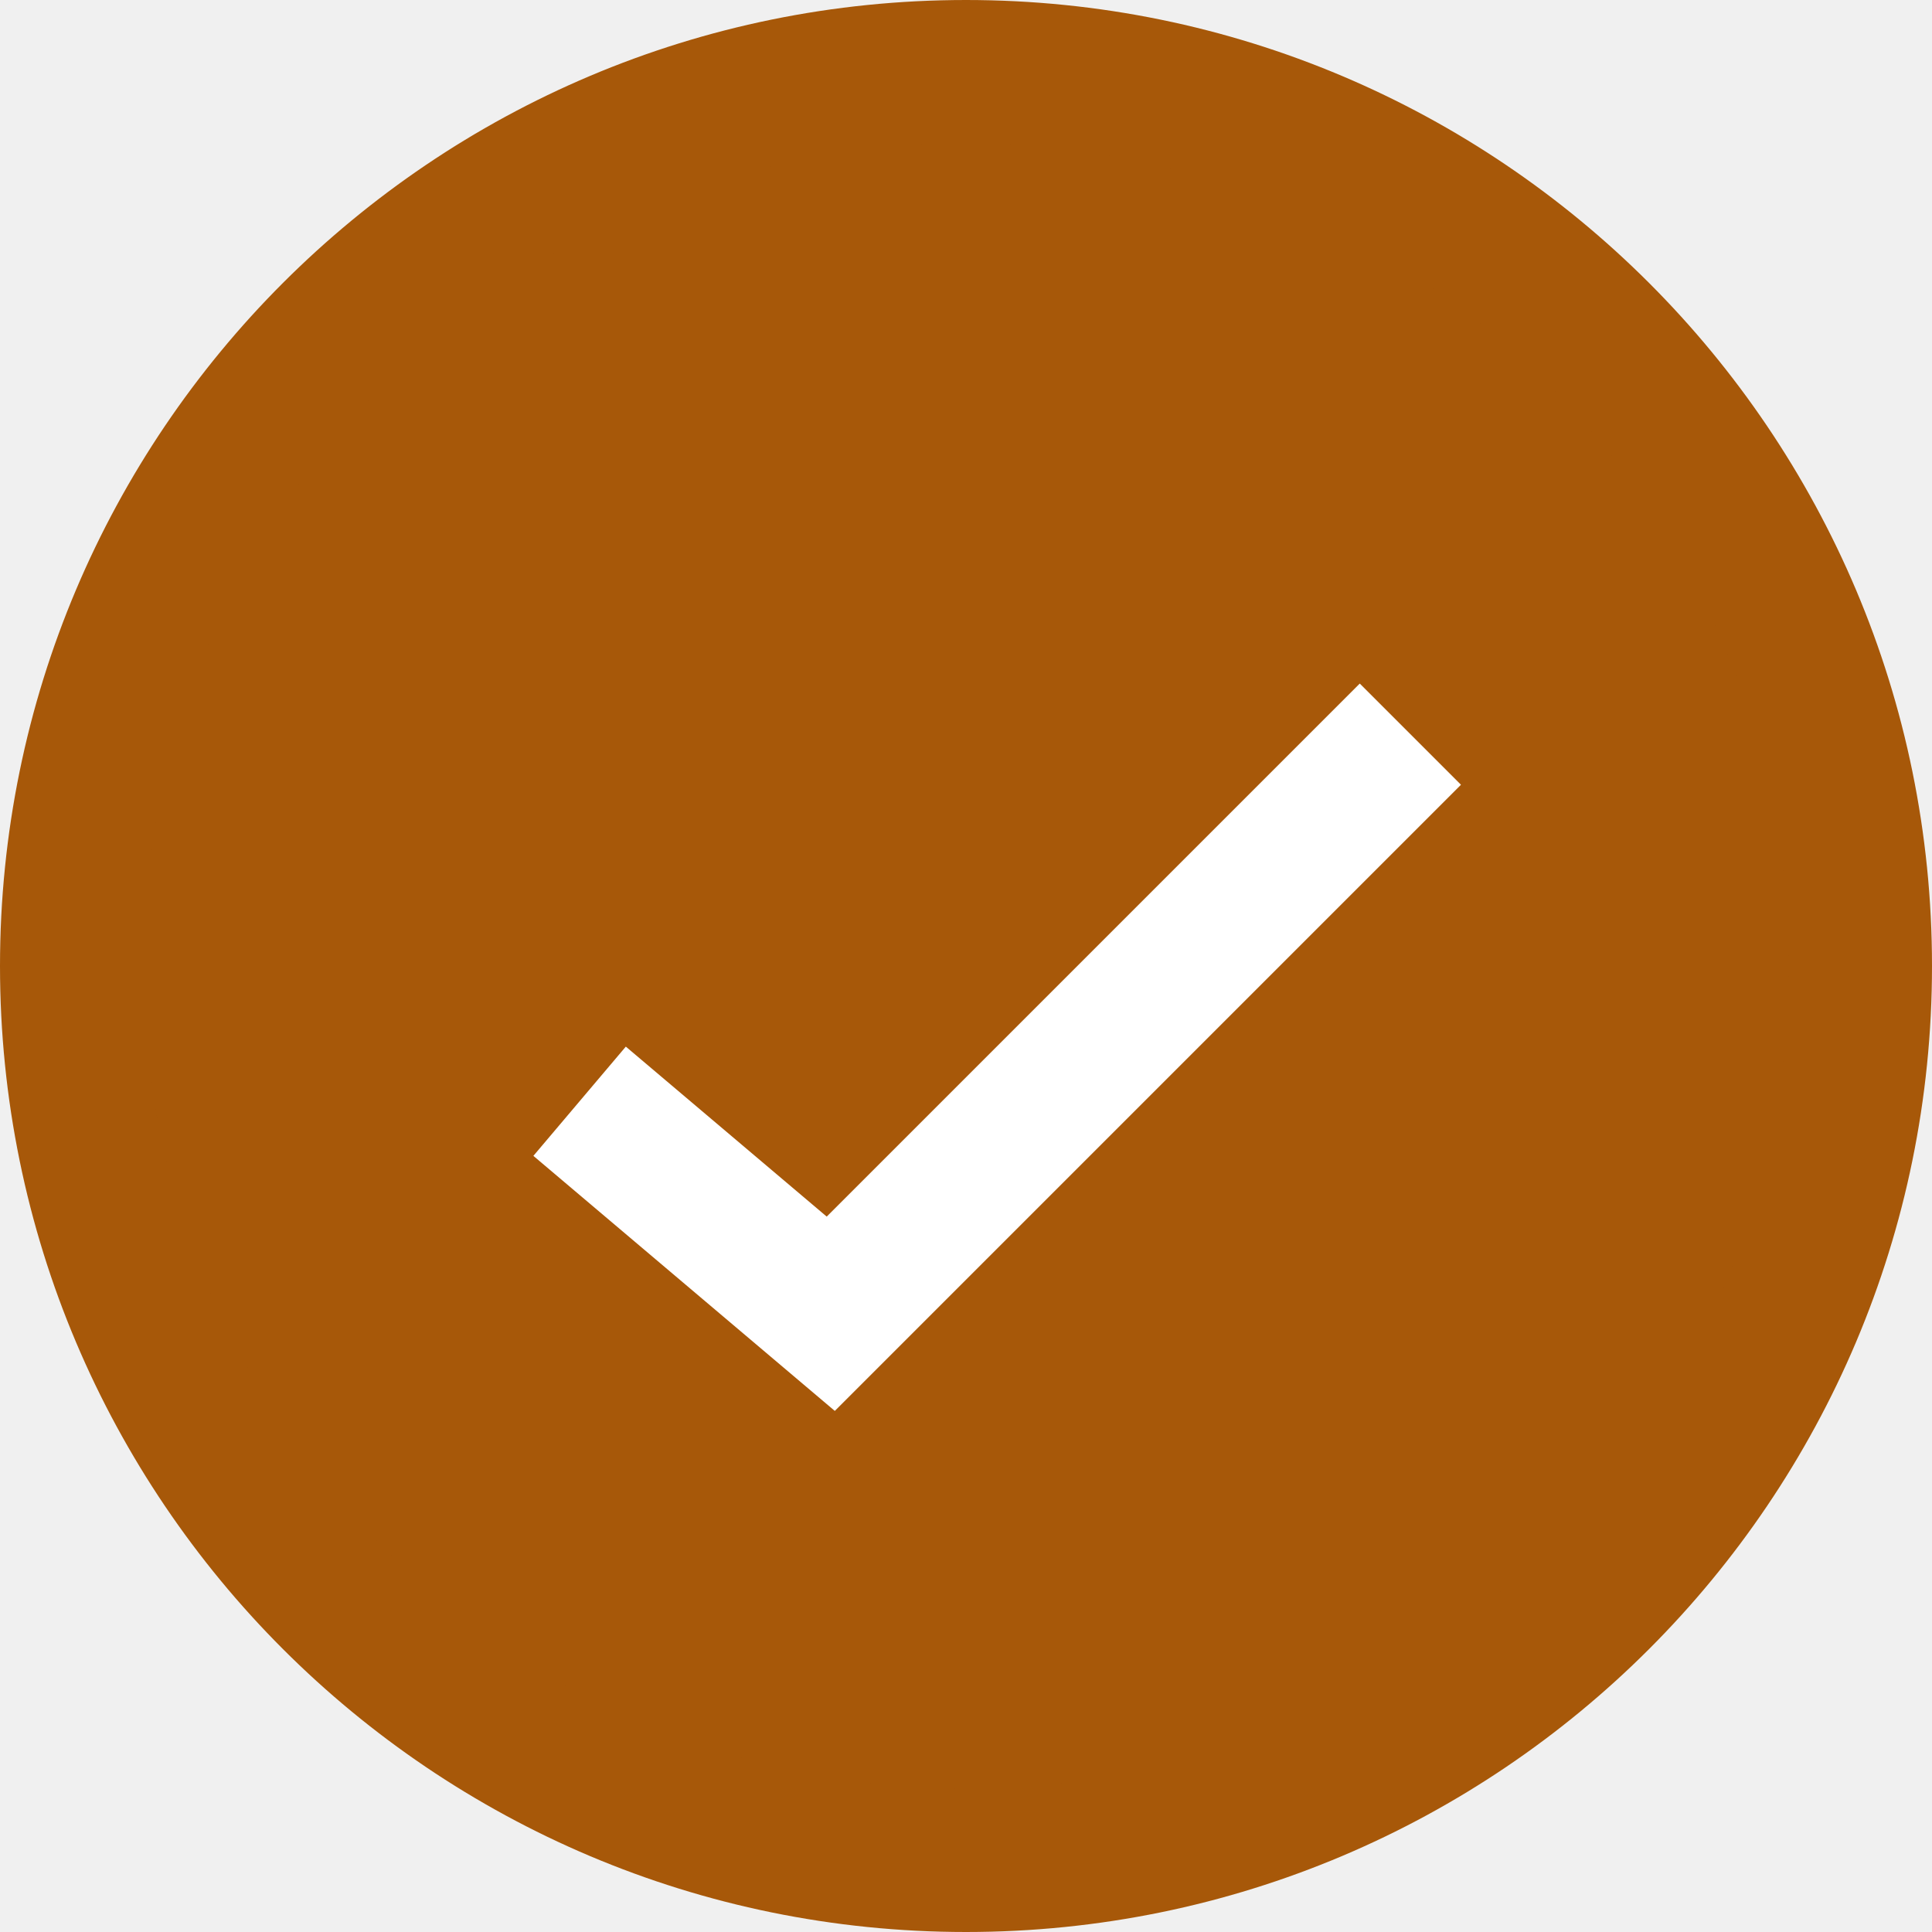
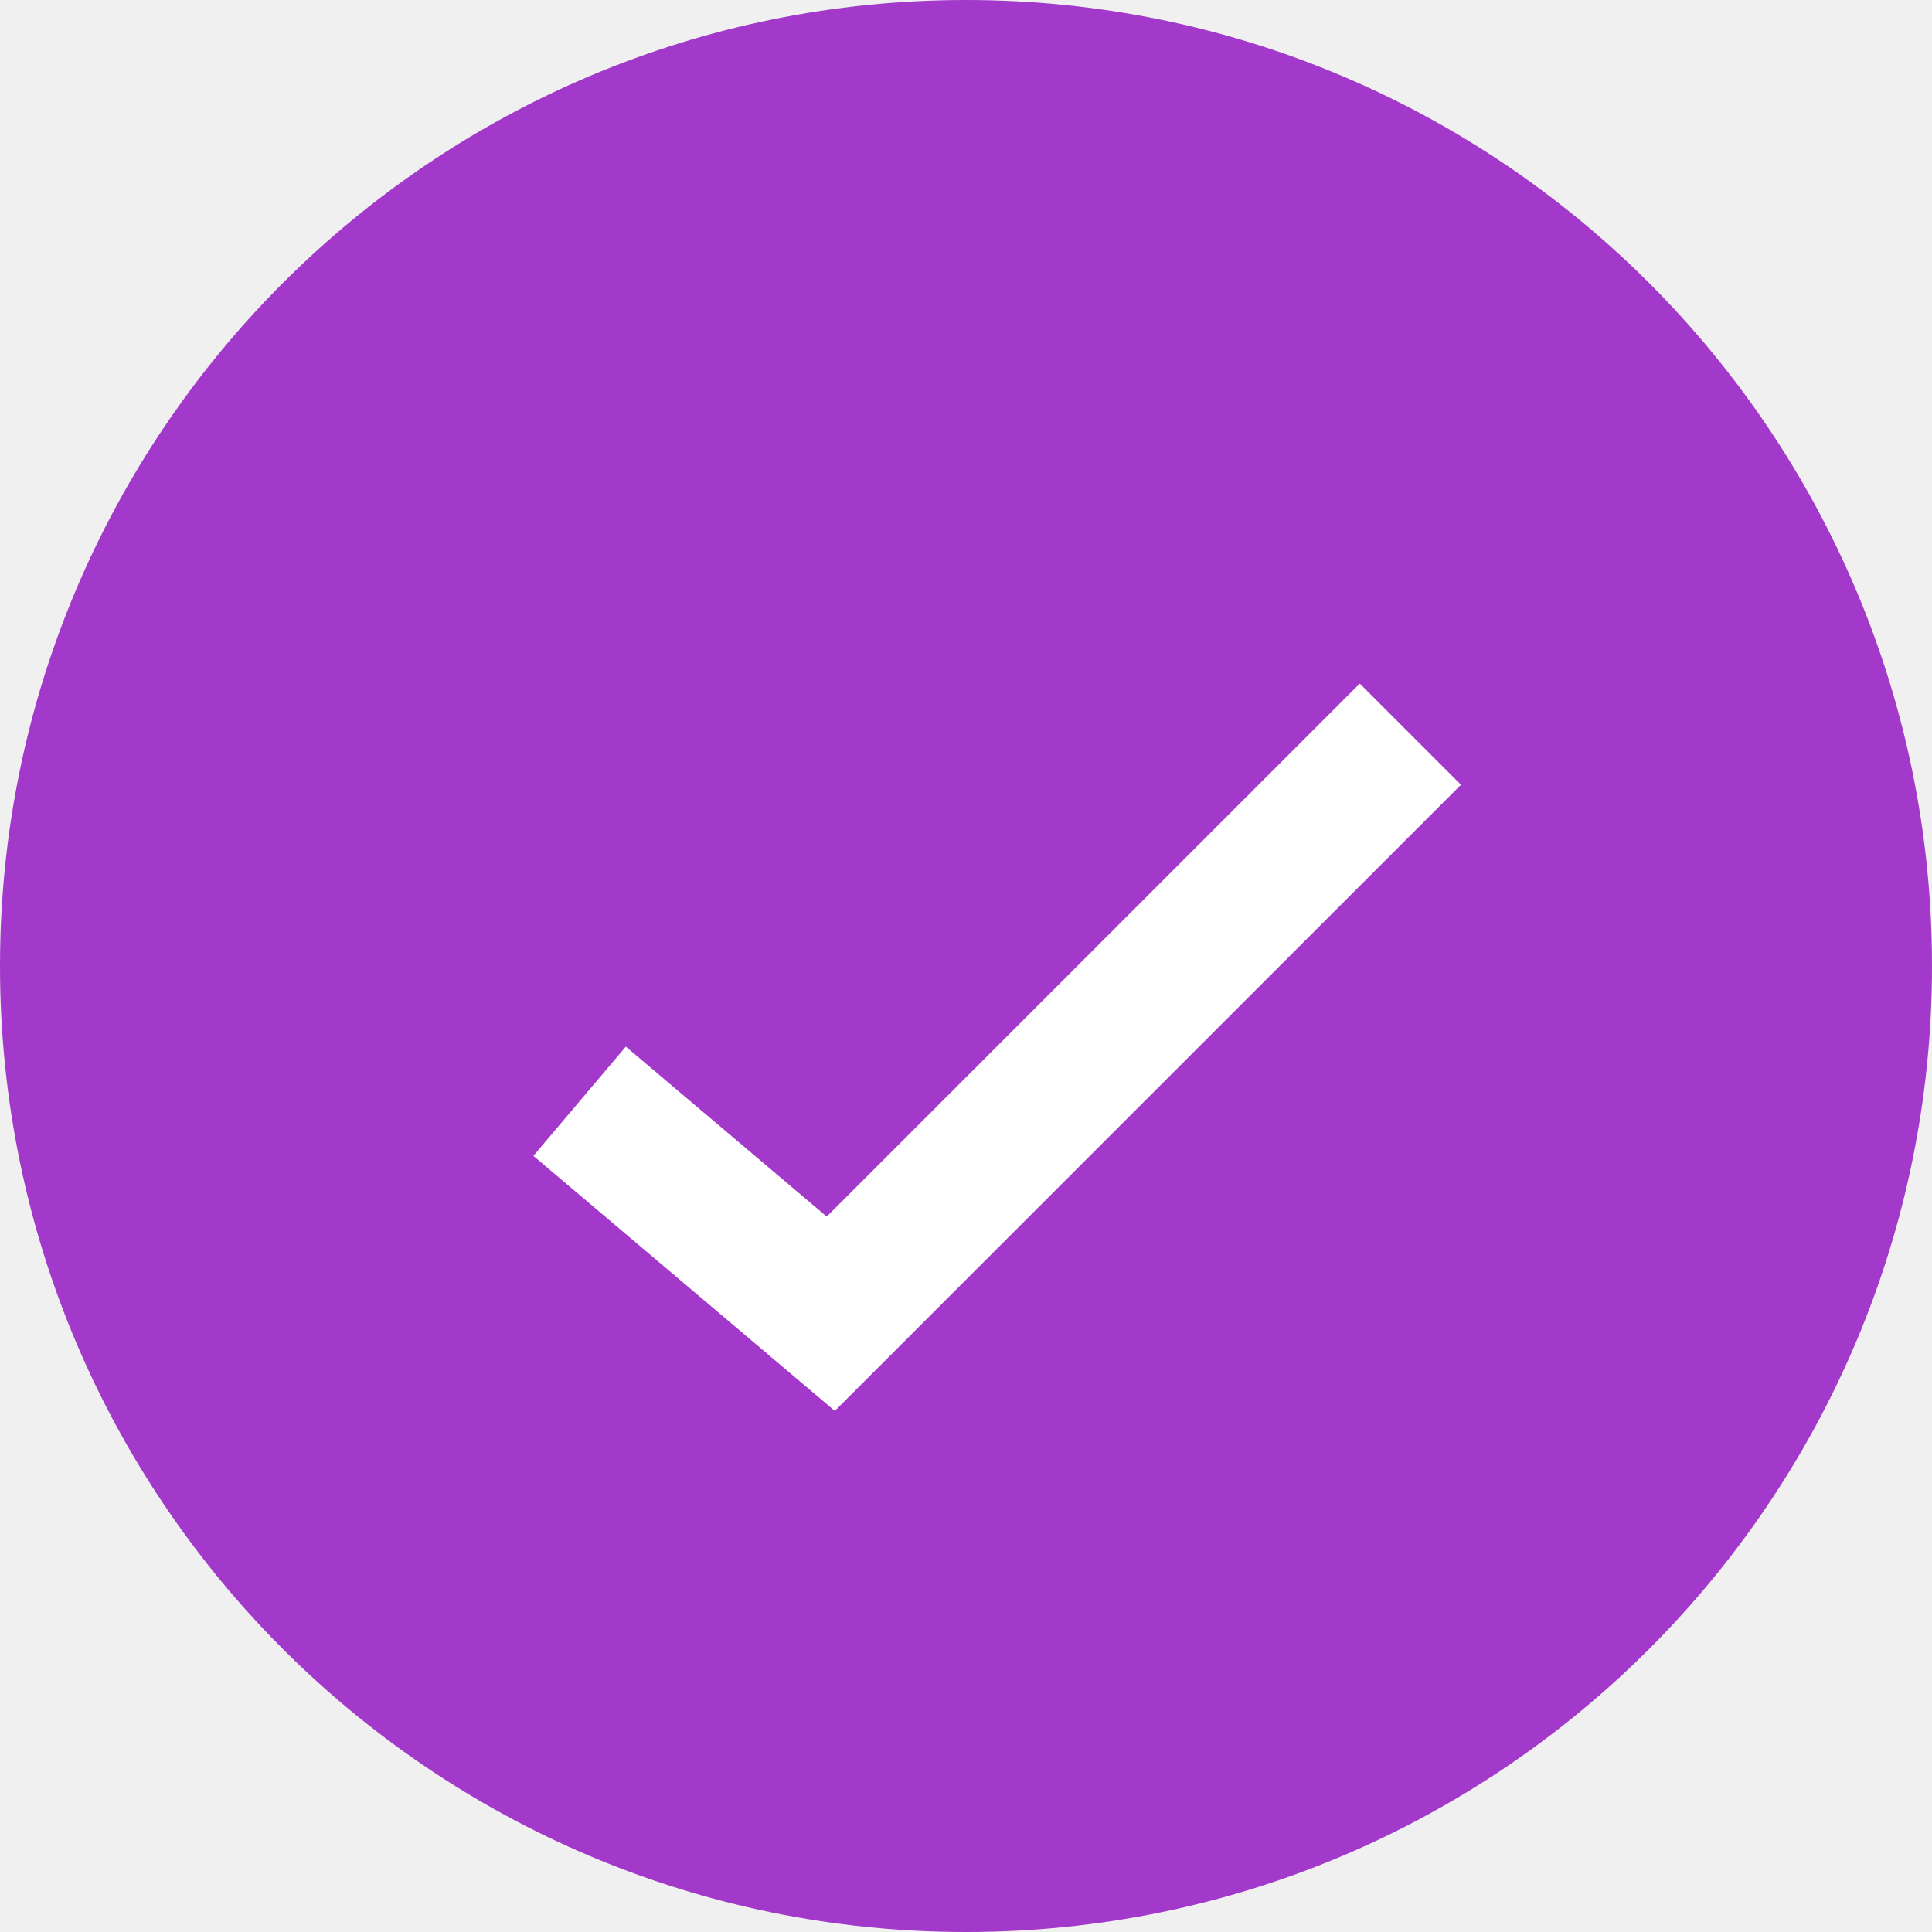
<svg xmlns="http://www.w3.org/2000/svg" width="27" height="27" viewBox="0 0 27 27" fill="none">
-   <circle cx="13.5" cy="13.5" r="12.5" fill="#A75809" stroke="#A75809" stroke-width="2" />
+   <circle cx="13.5" cy="13.5" r="12.5" fill="#A239CA" stroke="#A239CA" stroke-width="2" />
  <path d="M8.1 15.39L11.61 18.36L19.71 10.26" stroke="white" stroke-width="2" />
</svg>
